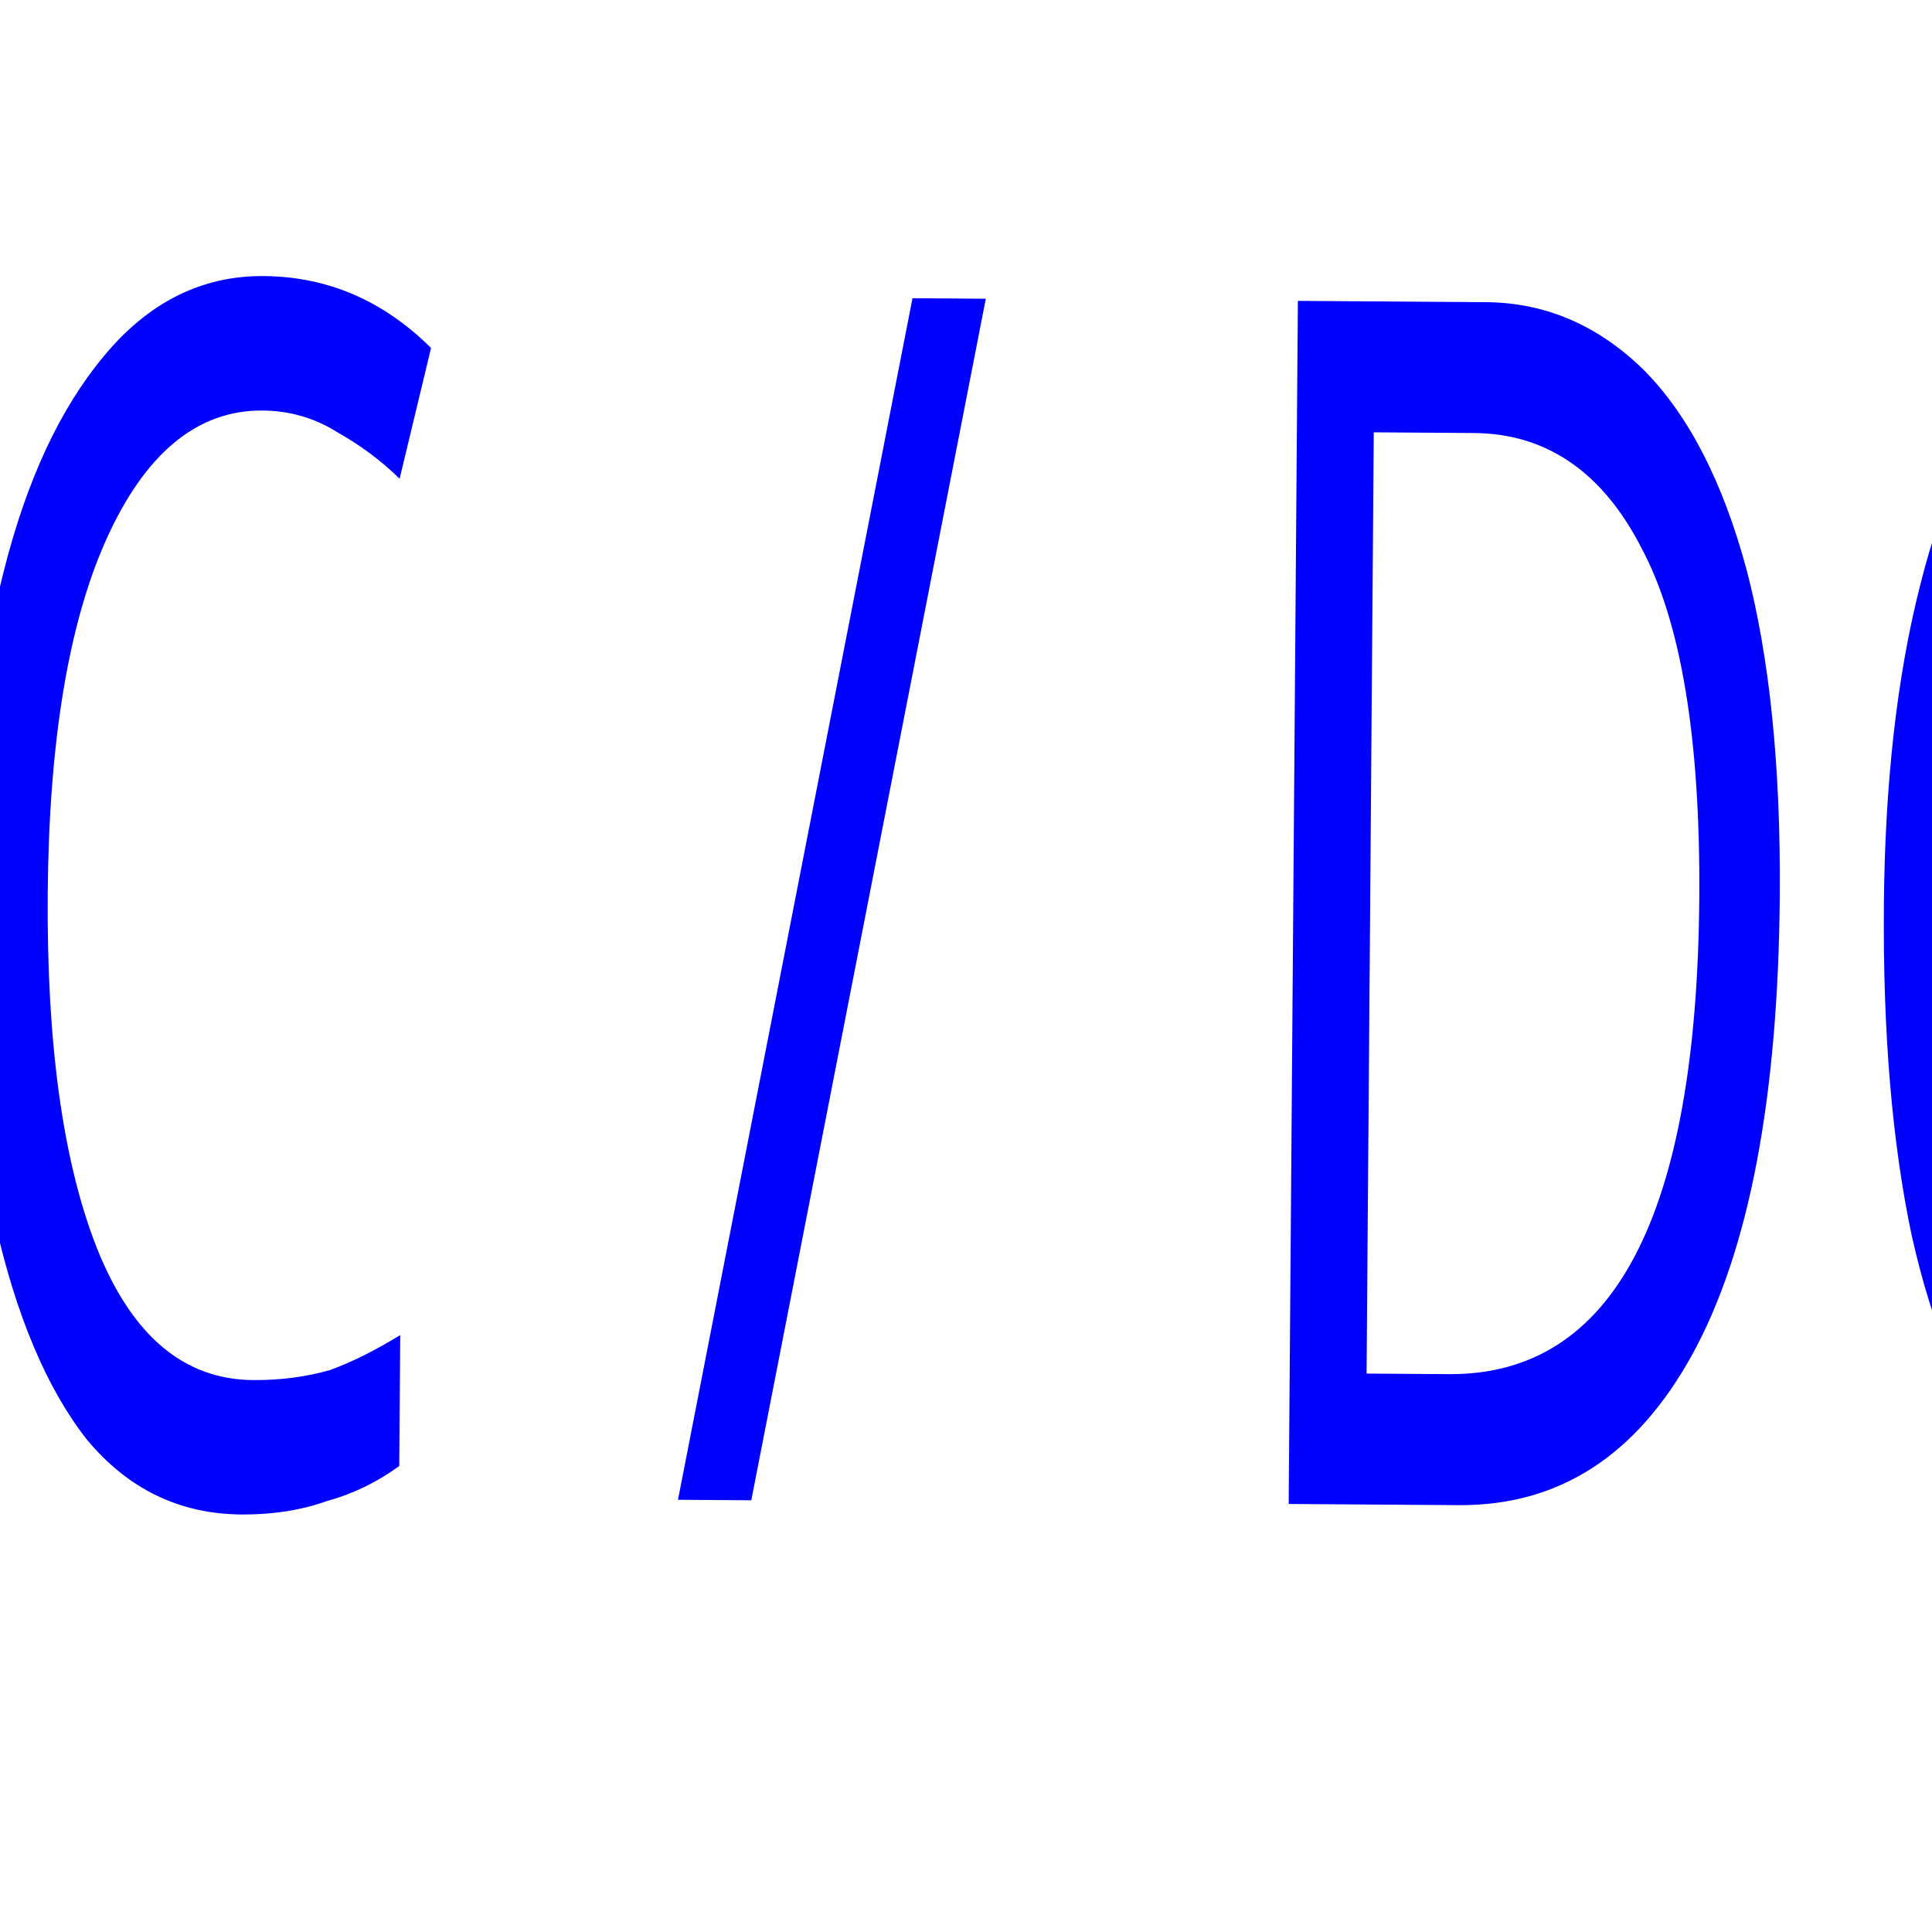
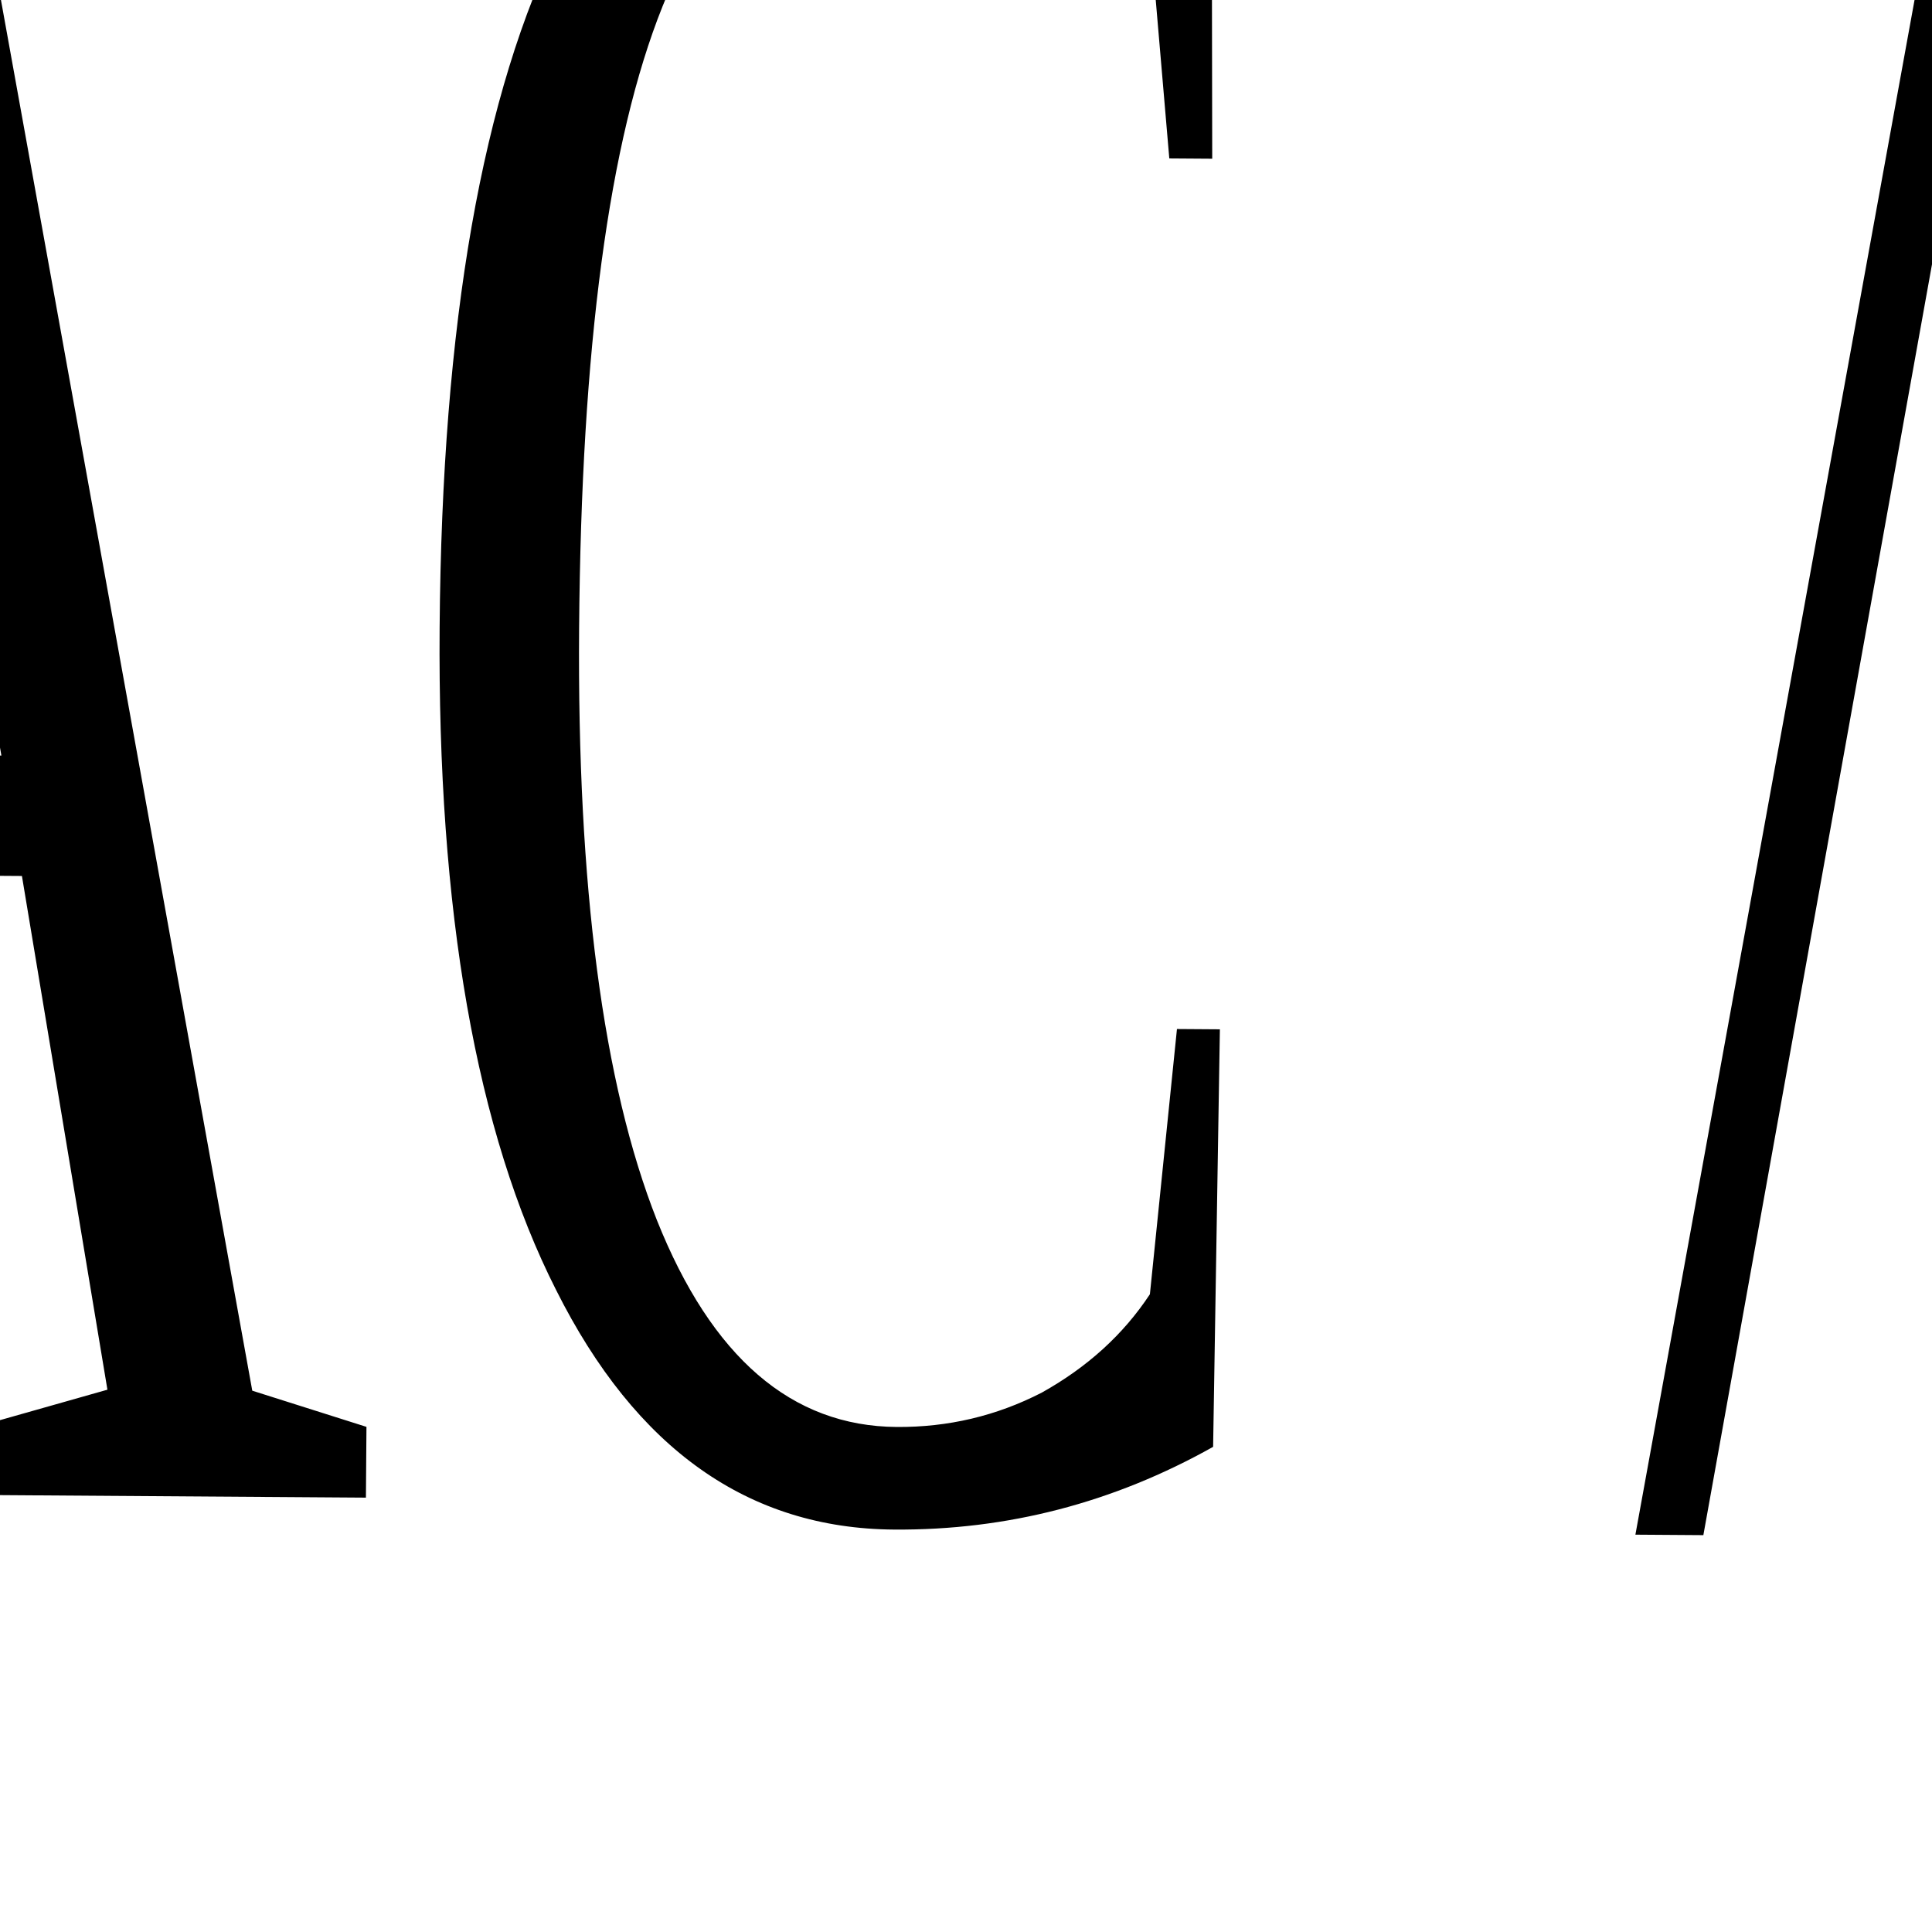
<svg xmlns="http://www.w3.org/2000/svg" id="svg53" height="12" width="12" version="1.0">
-   <text transform="matrix(0.7108814,0.00488841,-0.01073887,1.40663,0,0)" id="text64" y="6.601" x="-5.28" style="font-style:normal;font-variant:normal;font-weight:normal;font-stretch:normal;font-size:7.431px;line-height:1.25;font-family:sans-serif;-inkscape-font-specification:'sans-serif, Normal';font-variant-ligatures:normal;font-variant-caps:normal;font-variant-numeric:normal;font-feature-settings:normal;text-align:start;letter-spacing:0px;word-spacing:0px;writing-mode:lr-tb;text-anchor:start;opacity:1;fill:#0000ff;fill-opacity:1;stroke:none;stroke-width:0.278;stroke-miterlimit:4;stroke-dasharray:none">
+   <text transform="matrix(0.7108814,0.00488841,-0.01073887,1.40663,0,0)" id="text64" y="6.601" x="-5.28">
    <tspan y="6.601" x="-5.28" id="tspan1256">AC / DC </tspan>
    <tspan y="15.89" x="-5.28" id="tspan1258" />
  </text>
</svg>
